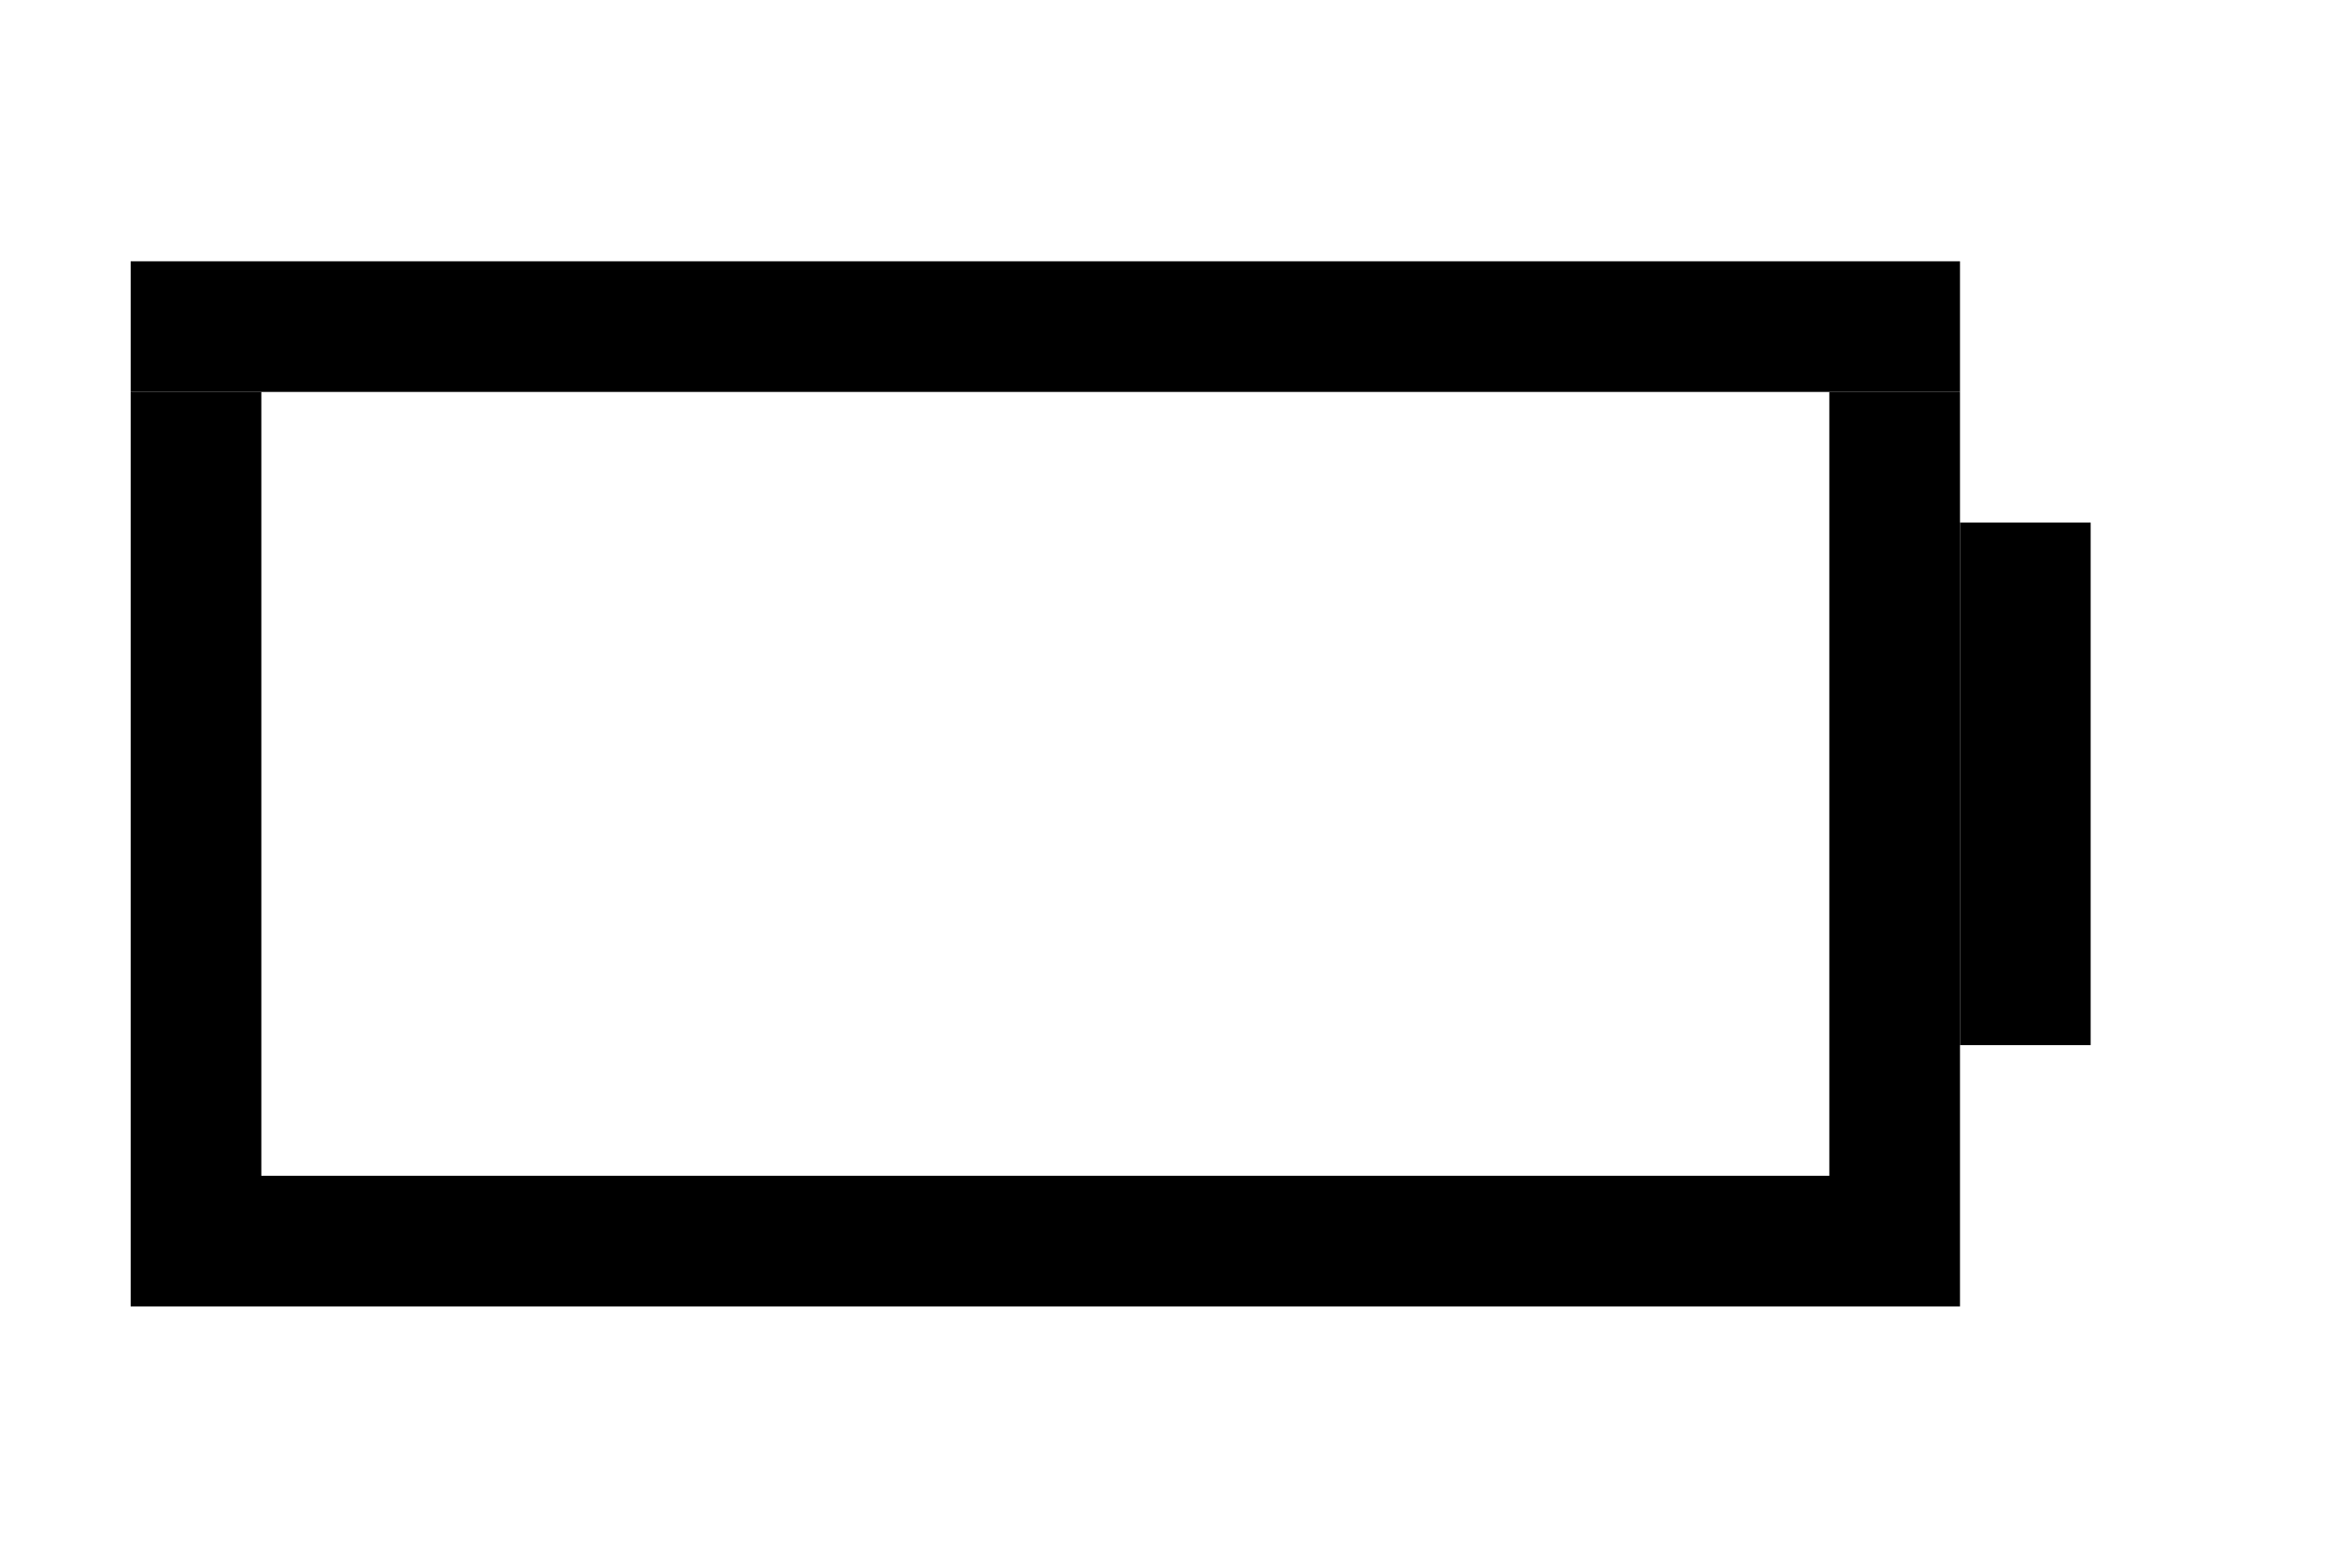
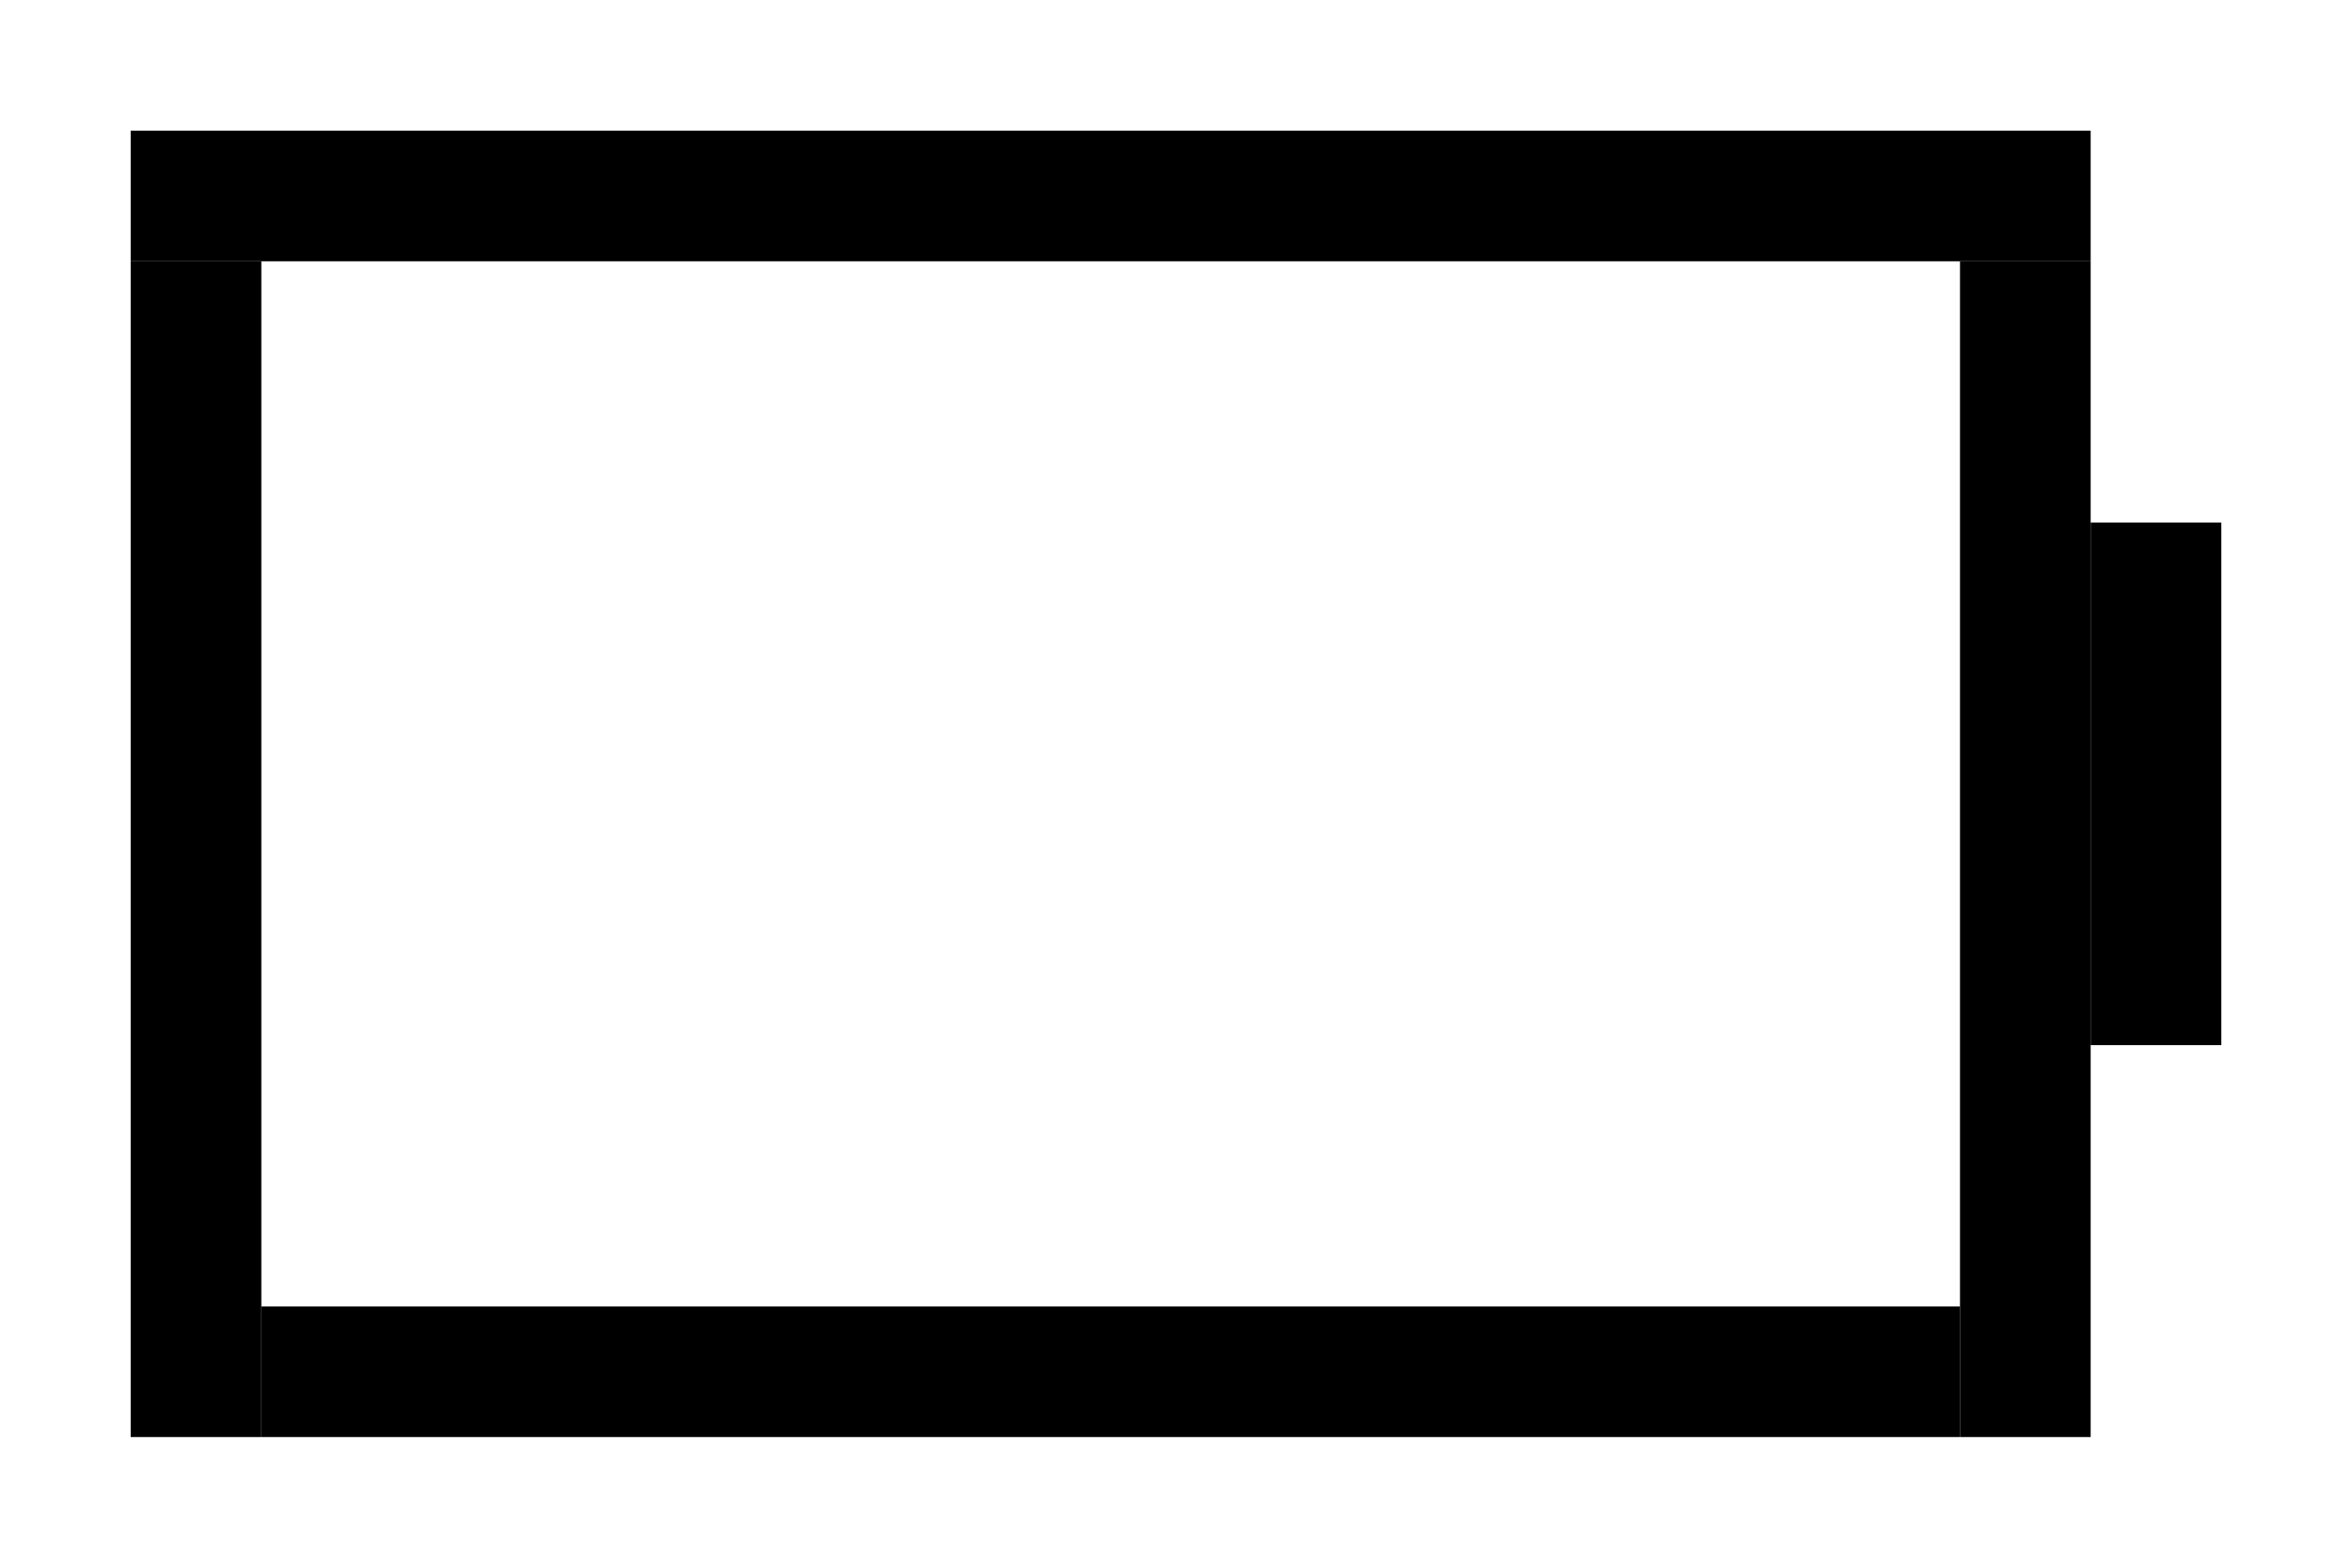
<svg xmlns="http://www.w3.org/2000/svg" width="18" height="12" viewBox="0 0 18 12" fill="#000000">
-   <rect x="1" y="2" width="14" height="1" />
-   <rect x="1" y="9" width="14" height="1" />
-   <rect x="1" y="3" width="1" height="6" />
-   <rect x="14" y="3" width="1" height="6" />
-   <rect x="15" y="4" width="1" height="4" />
+   <rect x="1" y="1" width="15" height="1" />
+   <rect x="1" y="2" width="1" height="9" />
+   <rect x="15" y="2" width="1" height="9" />
+   <rect x="16" y="4" width="1" height="4" />
+   <rect x="2" y="10" width="13" height="1" />
</svg>
